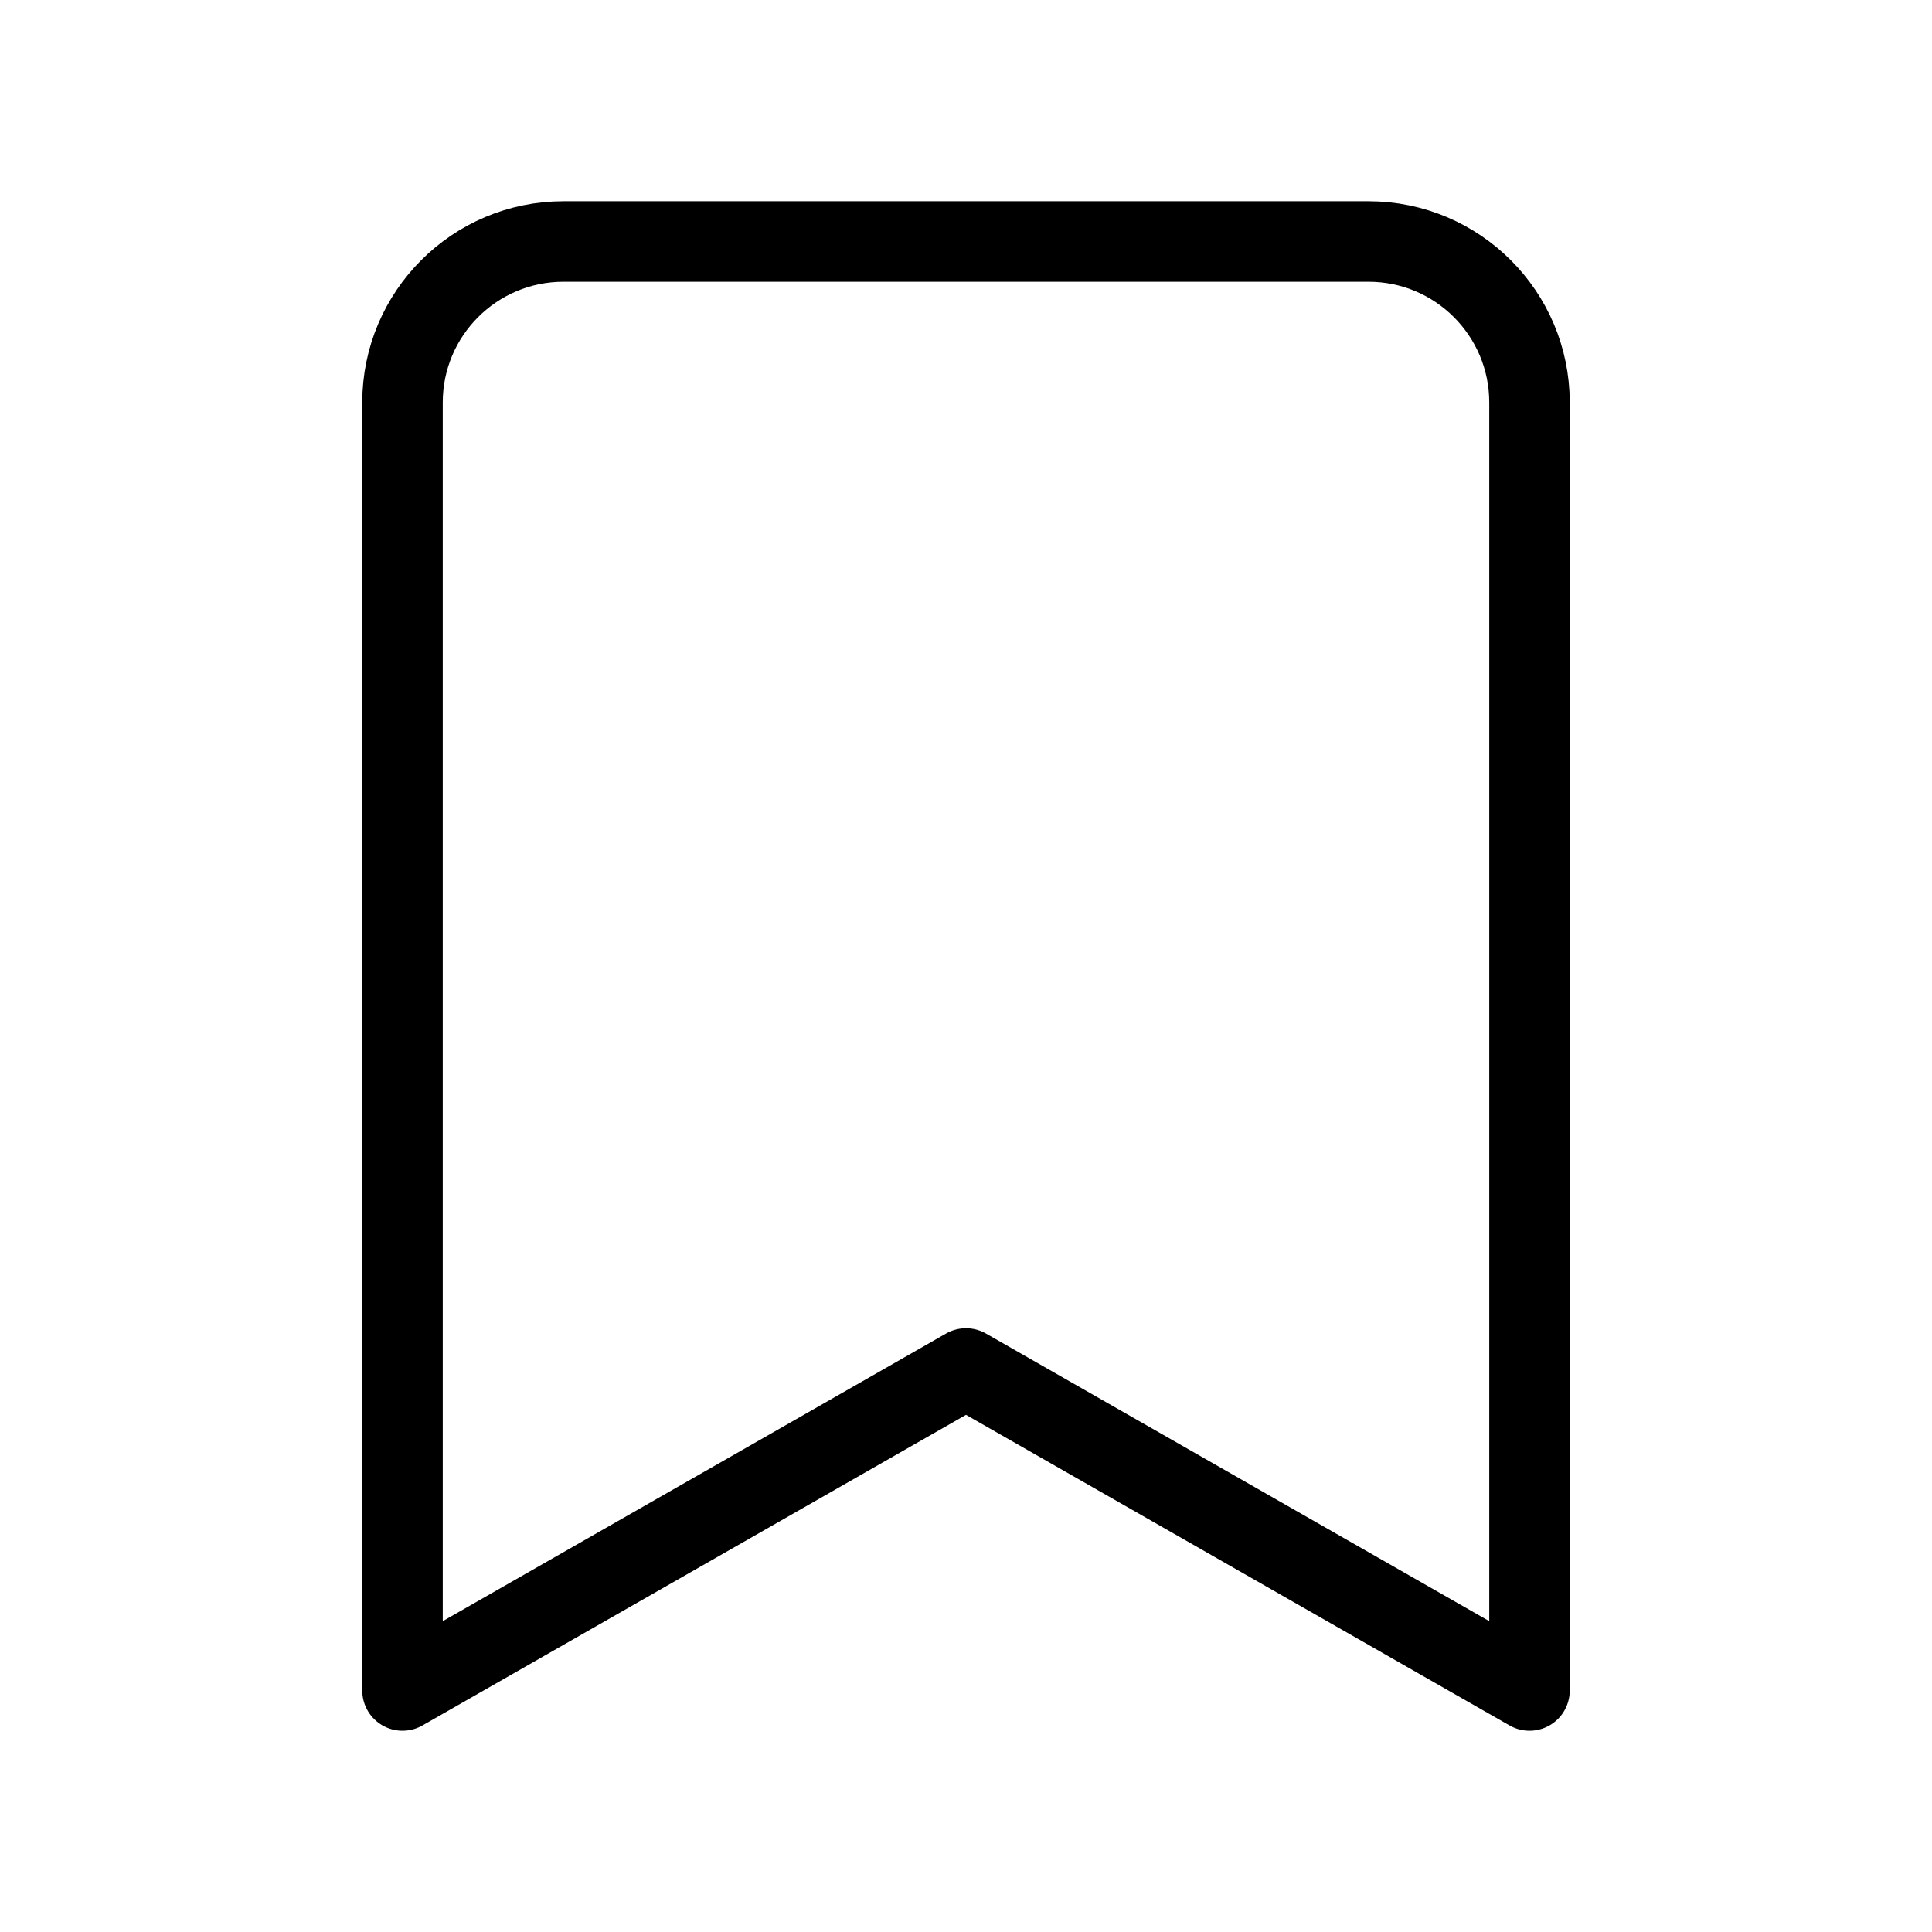
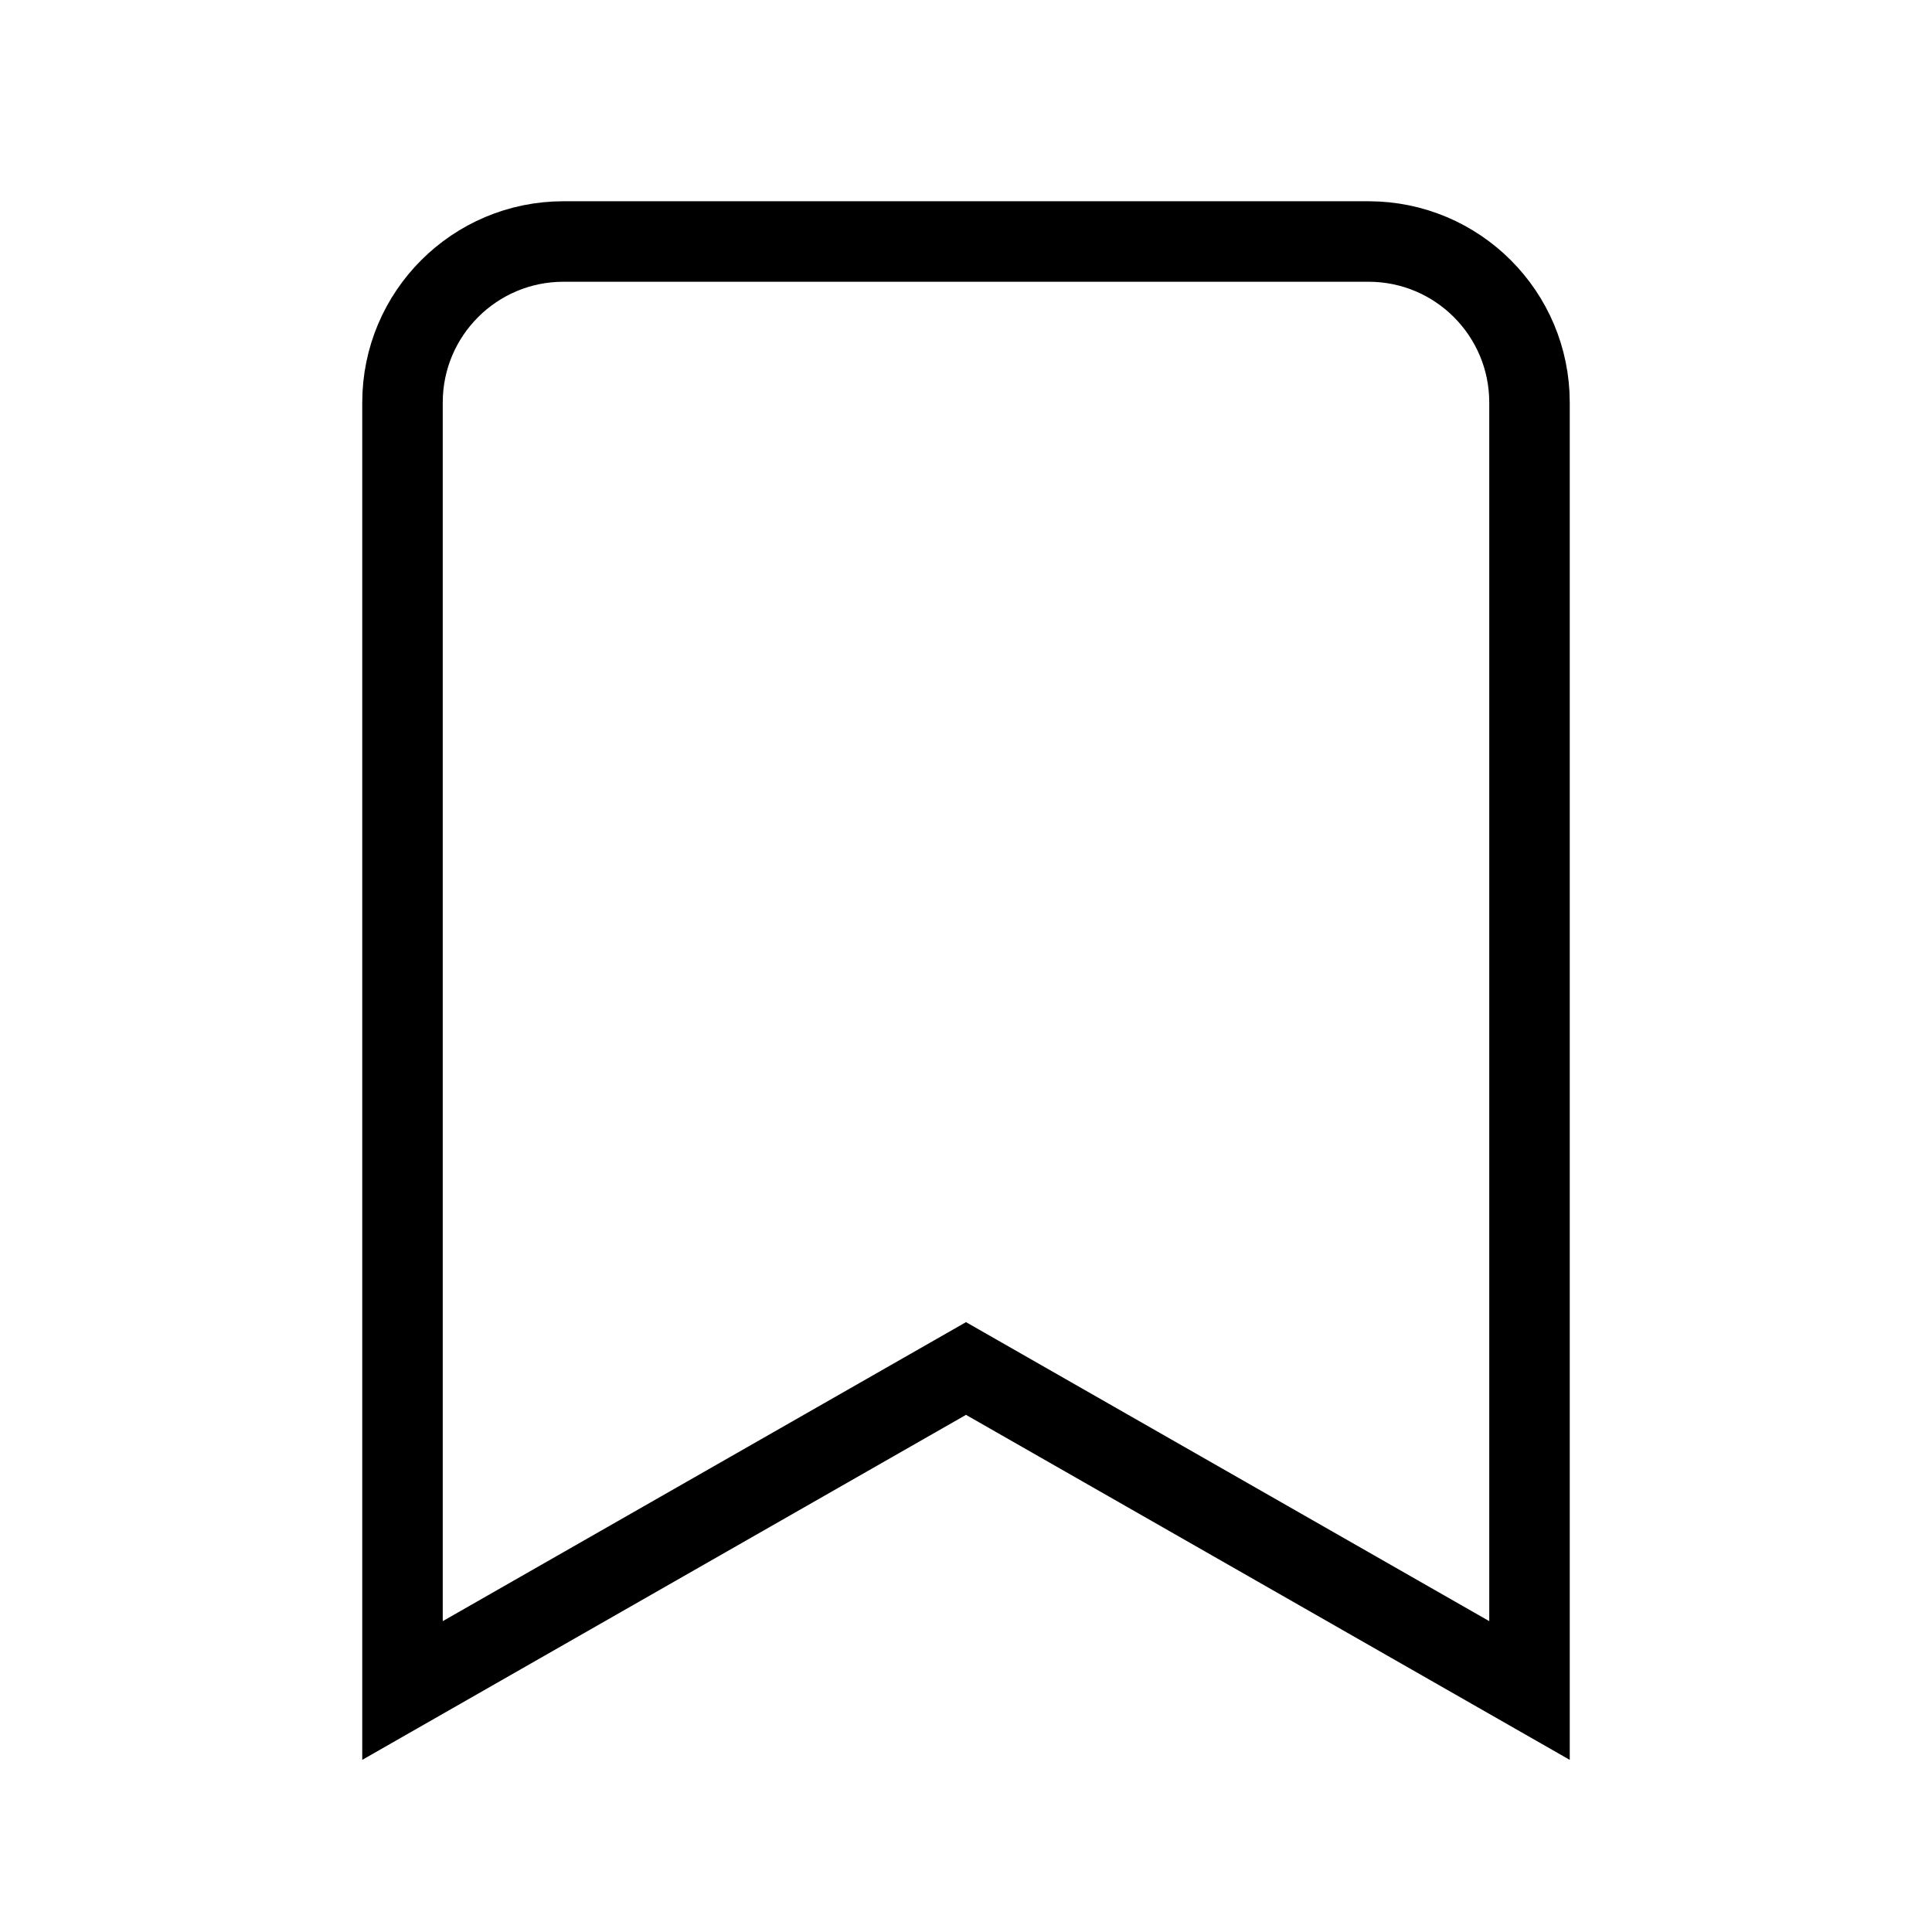
- <svg xmlns="http://www.w3.org/2000/svg" width="24" height="24" viewBox="0 0 24 24" fill="none" stroke="currentColor" strokeWidth="2" stroke-linecap="round" stroke-linejoin="round" class="lucide lucide-bookmark">
+ <svg xmlns="http://www.w3.org/2000/svg" width="24" height="24" viewBox="0 0 24 24" fill="none" stroke="currentColor" strokeWidth="2" strokeLinecap="round" strokeLinejoin="round" class="lucide lucide-bookmark">
  <path d="m19 21-7-4-7 4V5a2 2 0 0 1 2-2h10a2 2 0 0 1 2 2v16z" />
</svg>
